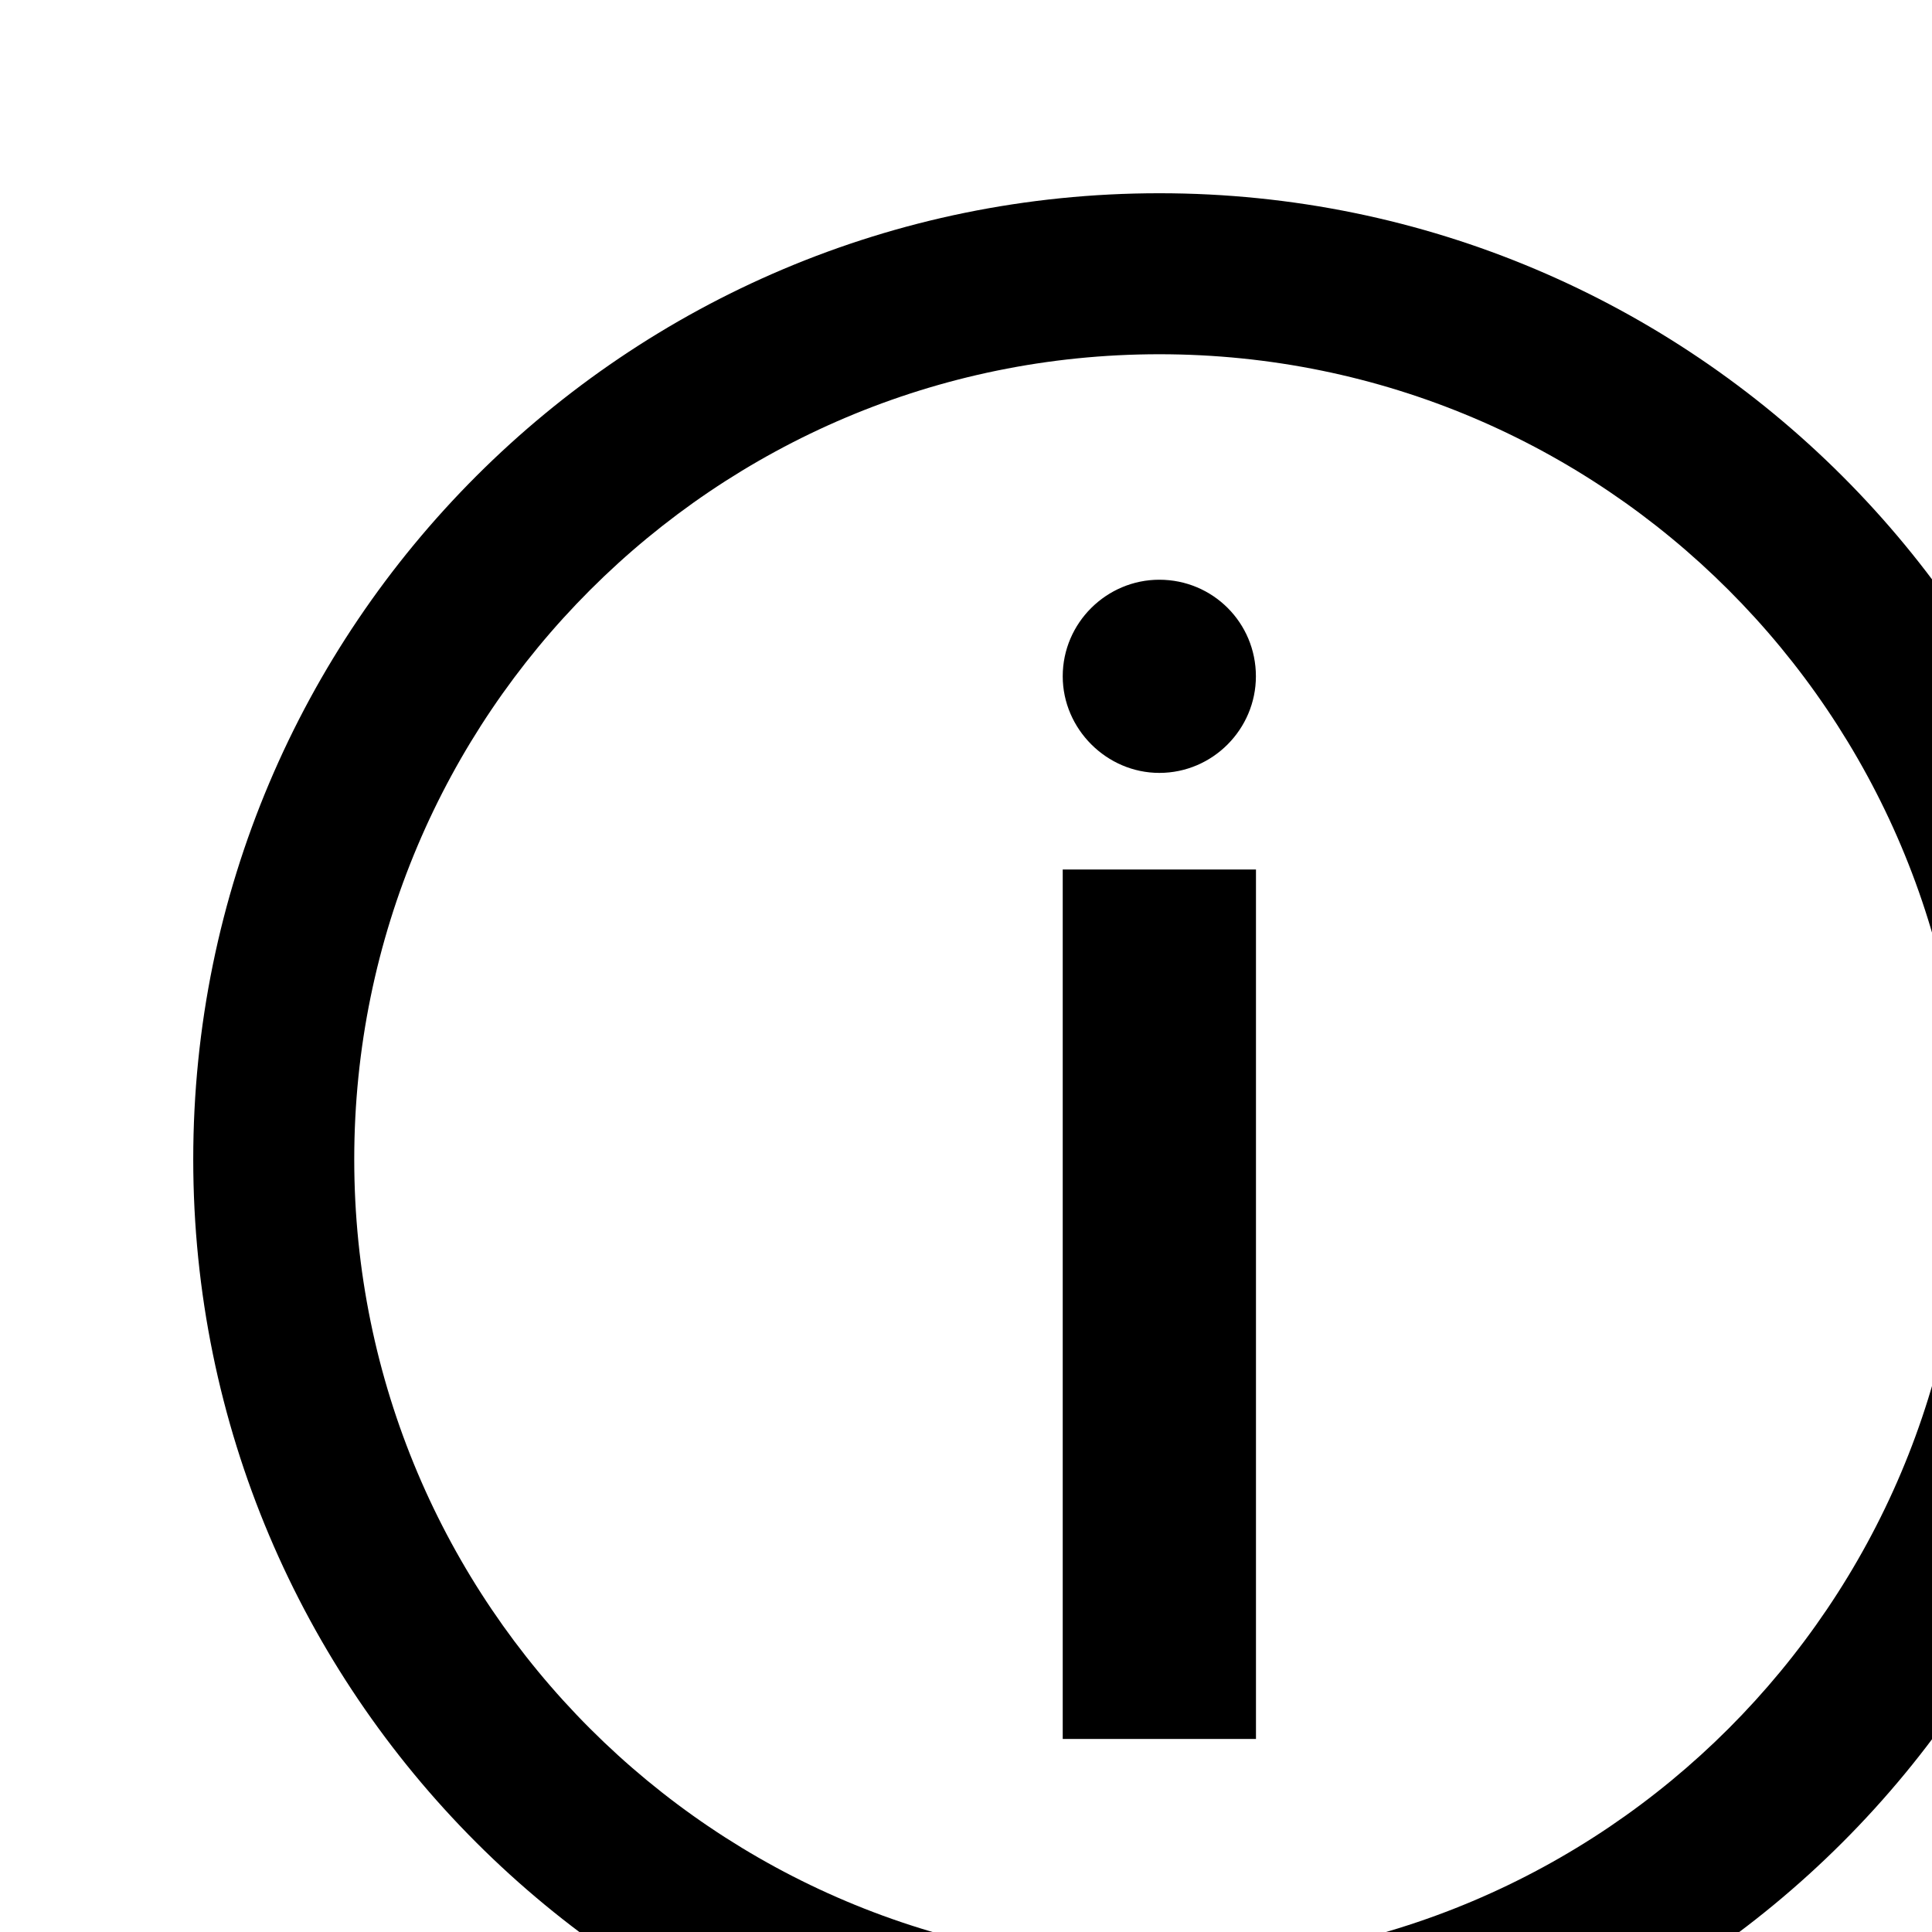
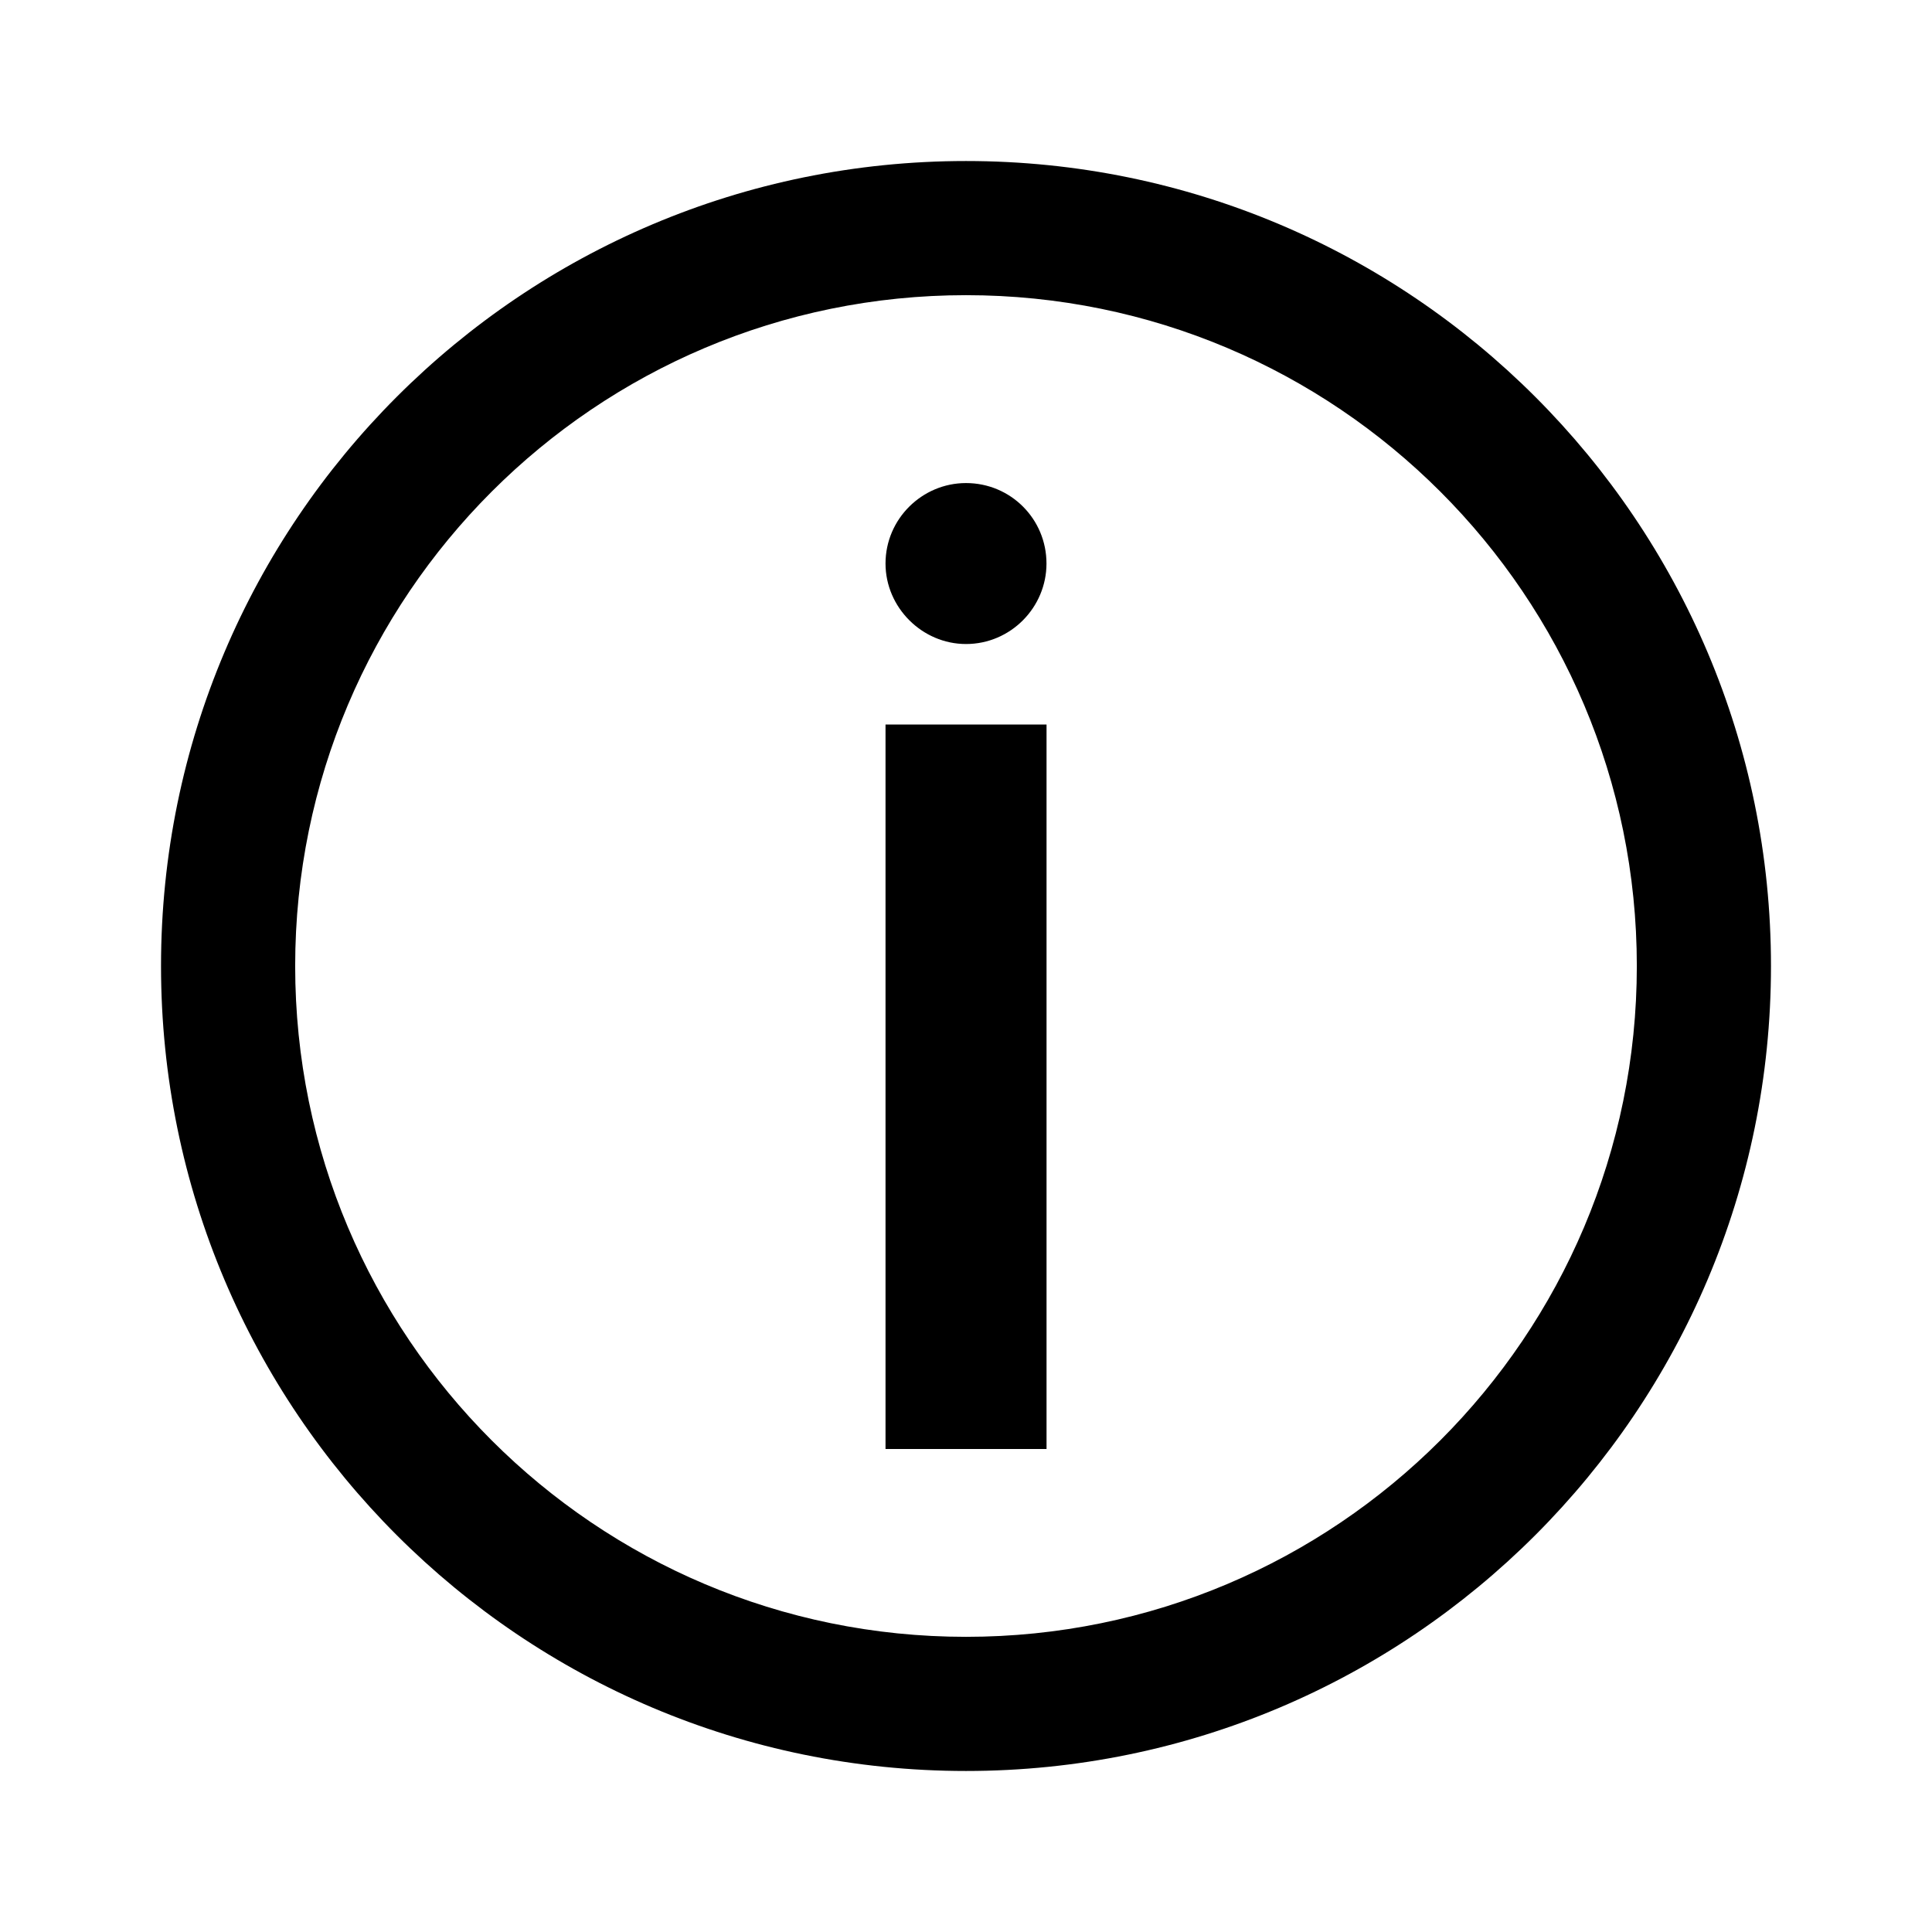
- <svg xmlns="http://www.w3.org/2000/svg" viewBox="null" version="1.1">
+ <svg xmlns="http://www.w3.org/2000/svg" viewBox="0 0 32 32" version="1.1">
  <path d="M16 10.667c-0.727 0-1.333-0.606-1.333-1.333 0-0.739 0.606-1.333 1.333-1.333 0.739 0 1.333 0.594 1.333 1.333 0 0.727-0.594 1.333-1.333 1.333zM14.667 24v-12h2.667v12h-2.667zM27.111 16c0-6.137-4.975-11.111-11.111-11.111s-11.111 4.975-11.111 11.111c0 6.137 4.975 11.111 11.111 11.111s11.111-4.975 11.111-11.111zM2.667 16c0-7.364 5.969-13.333 13.333-13.333s13.333 5.969 13.333 13.333c0 7.364-5.969 13.333-13.333 13.333s-13.333-5.969-13.333-13.333z" />
</svg>
